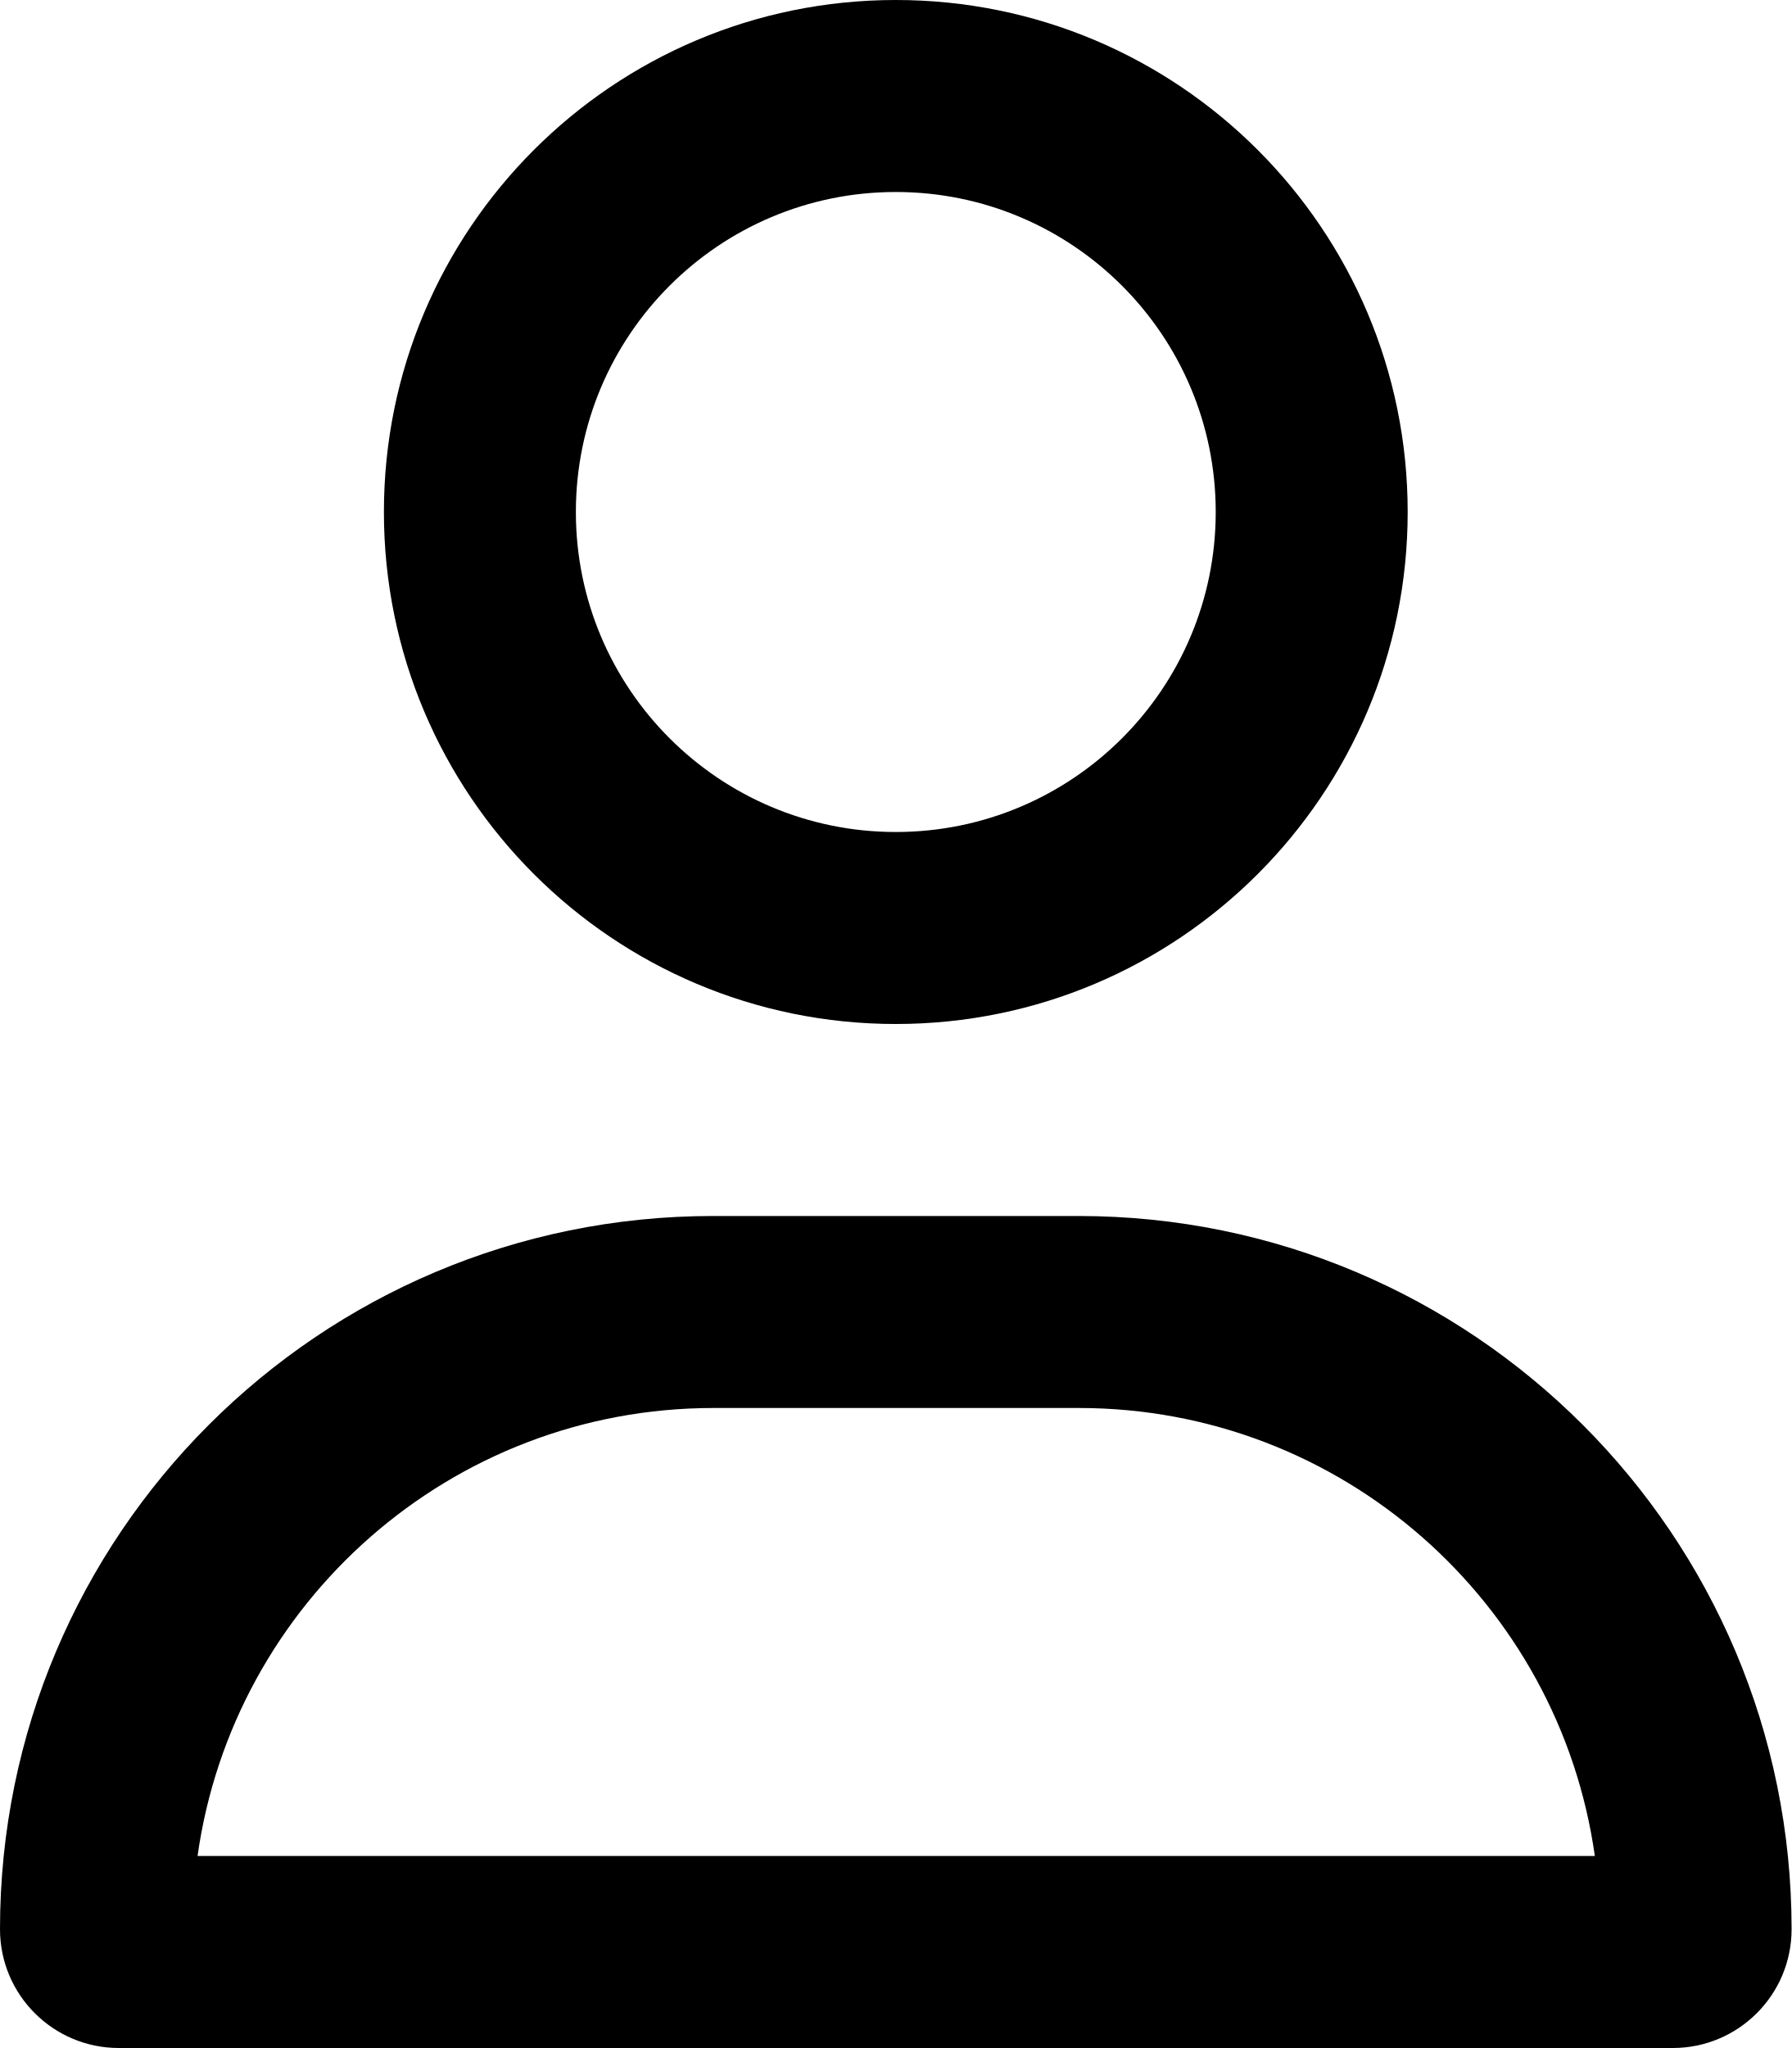
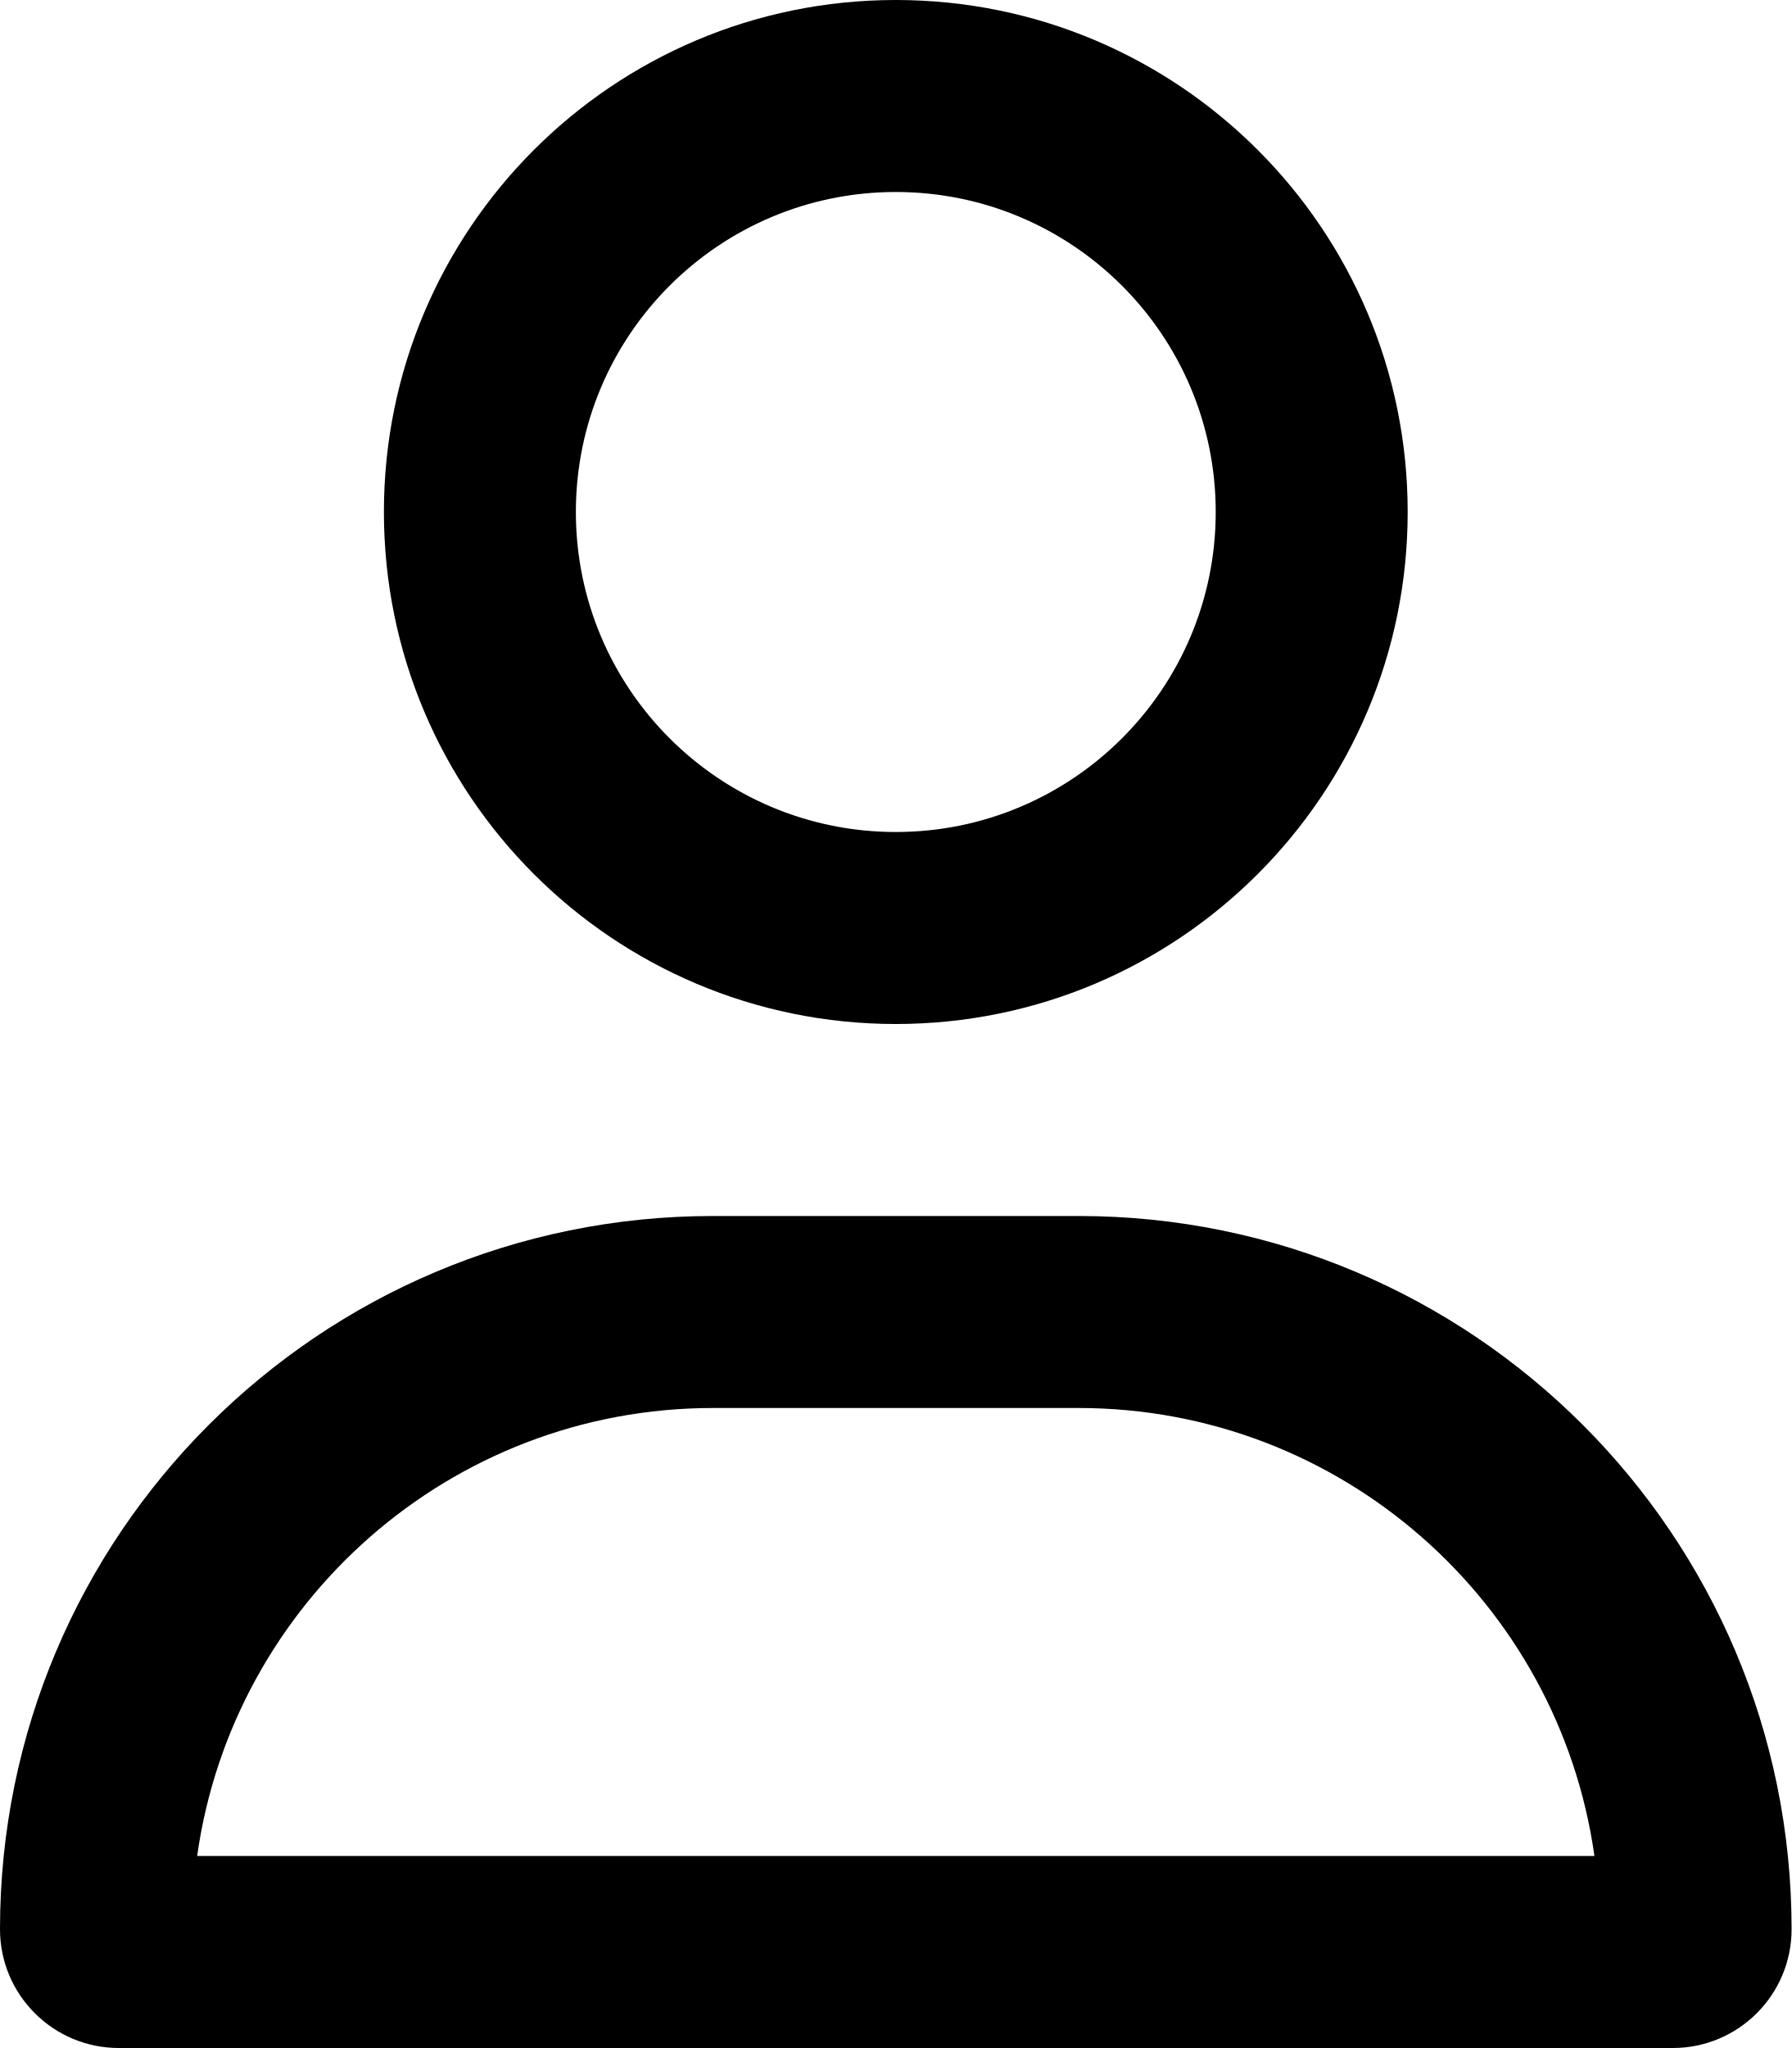
<svg xmlns="http://www.w3.org/2000/svg" viewBox="0 0 448 512">
-   <path d="M304 128a80 80 0 1 0 -160 0 80 80 0 1 0 160 0zM96 128a128 128 0 1 1 256 0A128 128 0 1 1 96 128zM49.3 464l349.5 0c-8.9-63.3-63.3-112-129-112l-91.4 0c-65.7 0-120.1 48.7-129 112zM0 482.3C0 383.8 79.8 304 178.3 304l91.4 0C368.2 304 448 383.8 448 482.3c0 16.4-13.3 29.7-29.7 29.7L29.7 512C13.3 512 0 498.7 0 482.3z" />
+   <path d="M304 128a80 80 0 1 0 -160 0 80 80 0 1 0 160 0zM96 128a128 128 0 1 1 256 0A128 128 0 1 1 96 128zM49.3 464H398.7c-8.9-63.3-63.3-112-129-112H178.3c-65.7 0-120.1 48.7-129 112zM0 482.3C0 383.8 79.8 304 178.3 304h91.4C368.2 304 448 383.8 448 482.3c0 16.4-13.3 29.7-29.7 29.7H29.7C13.3 512 0 498.7 0 482.3z" />
</svg>
